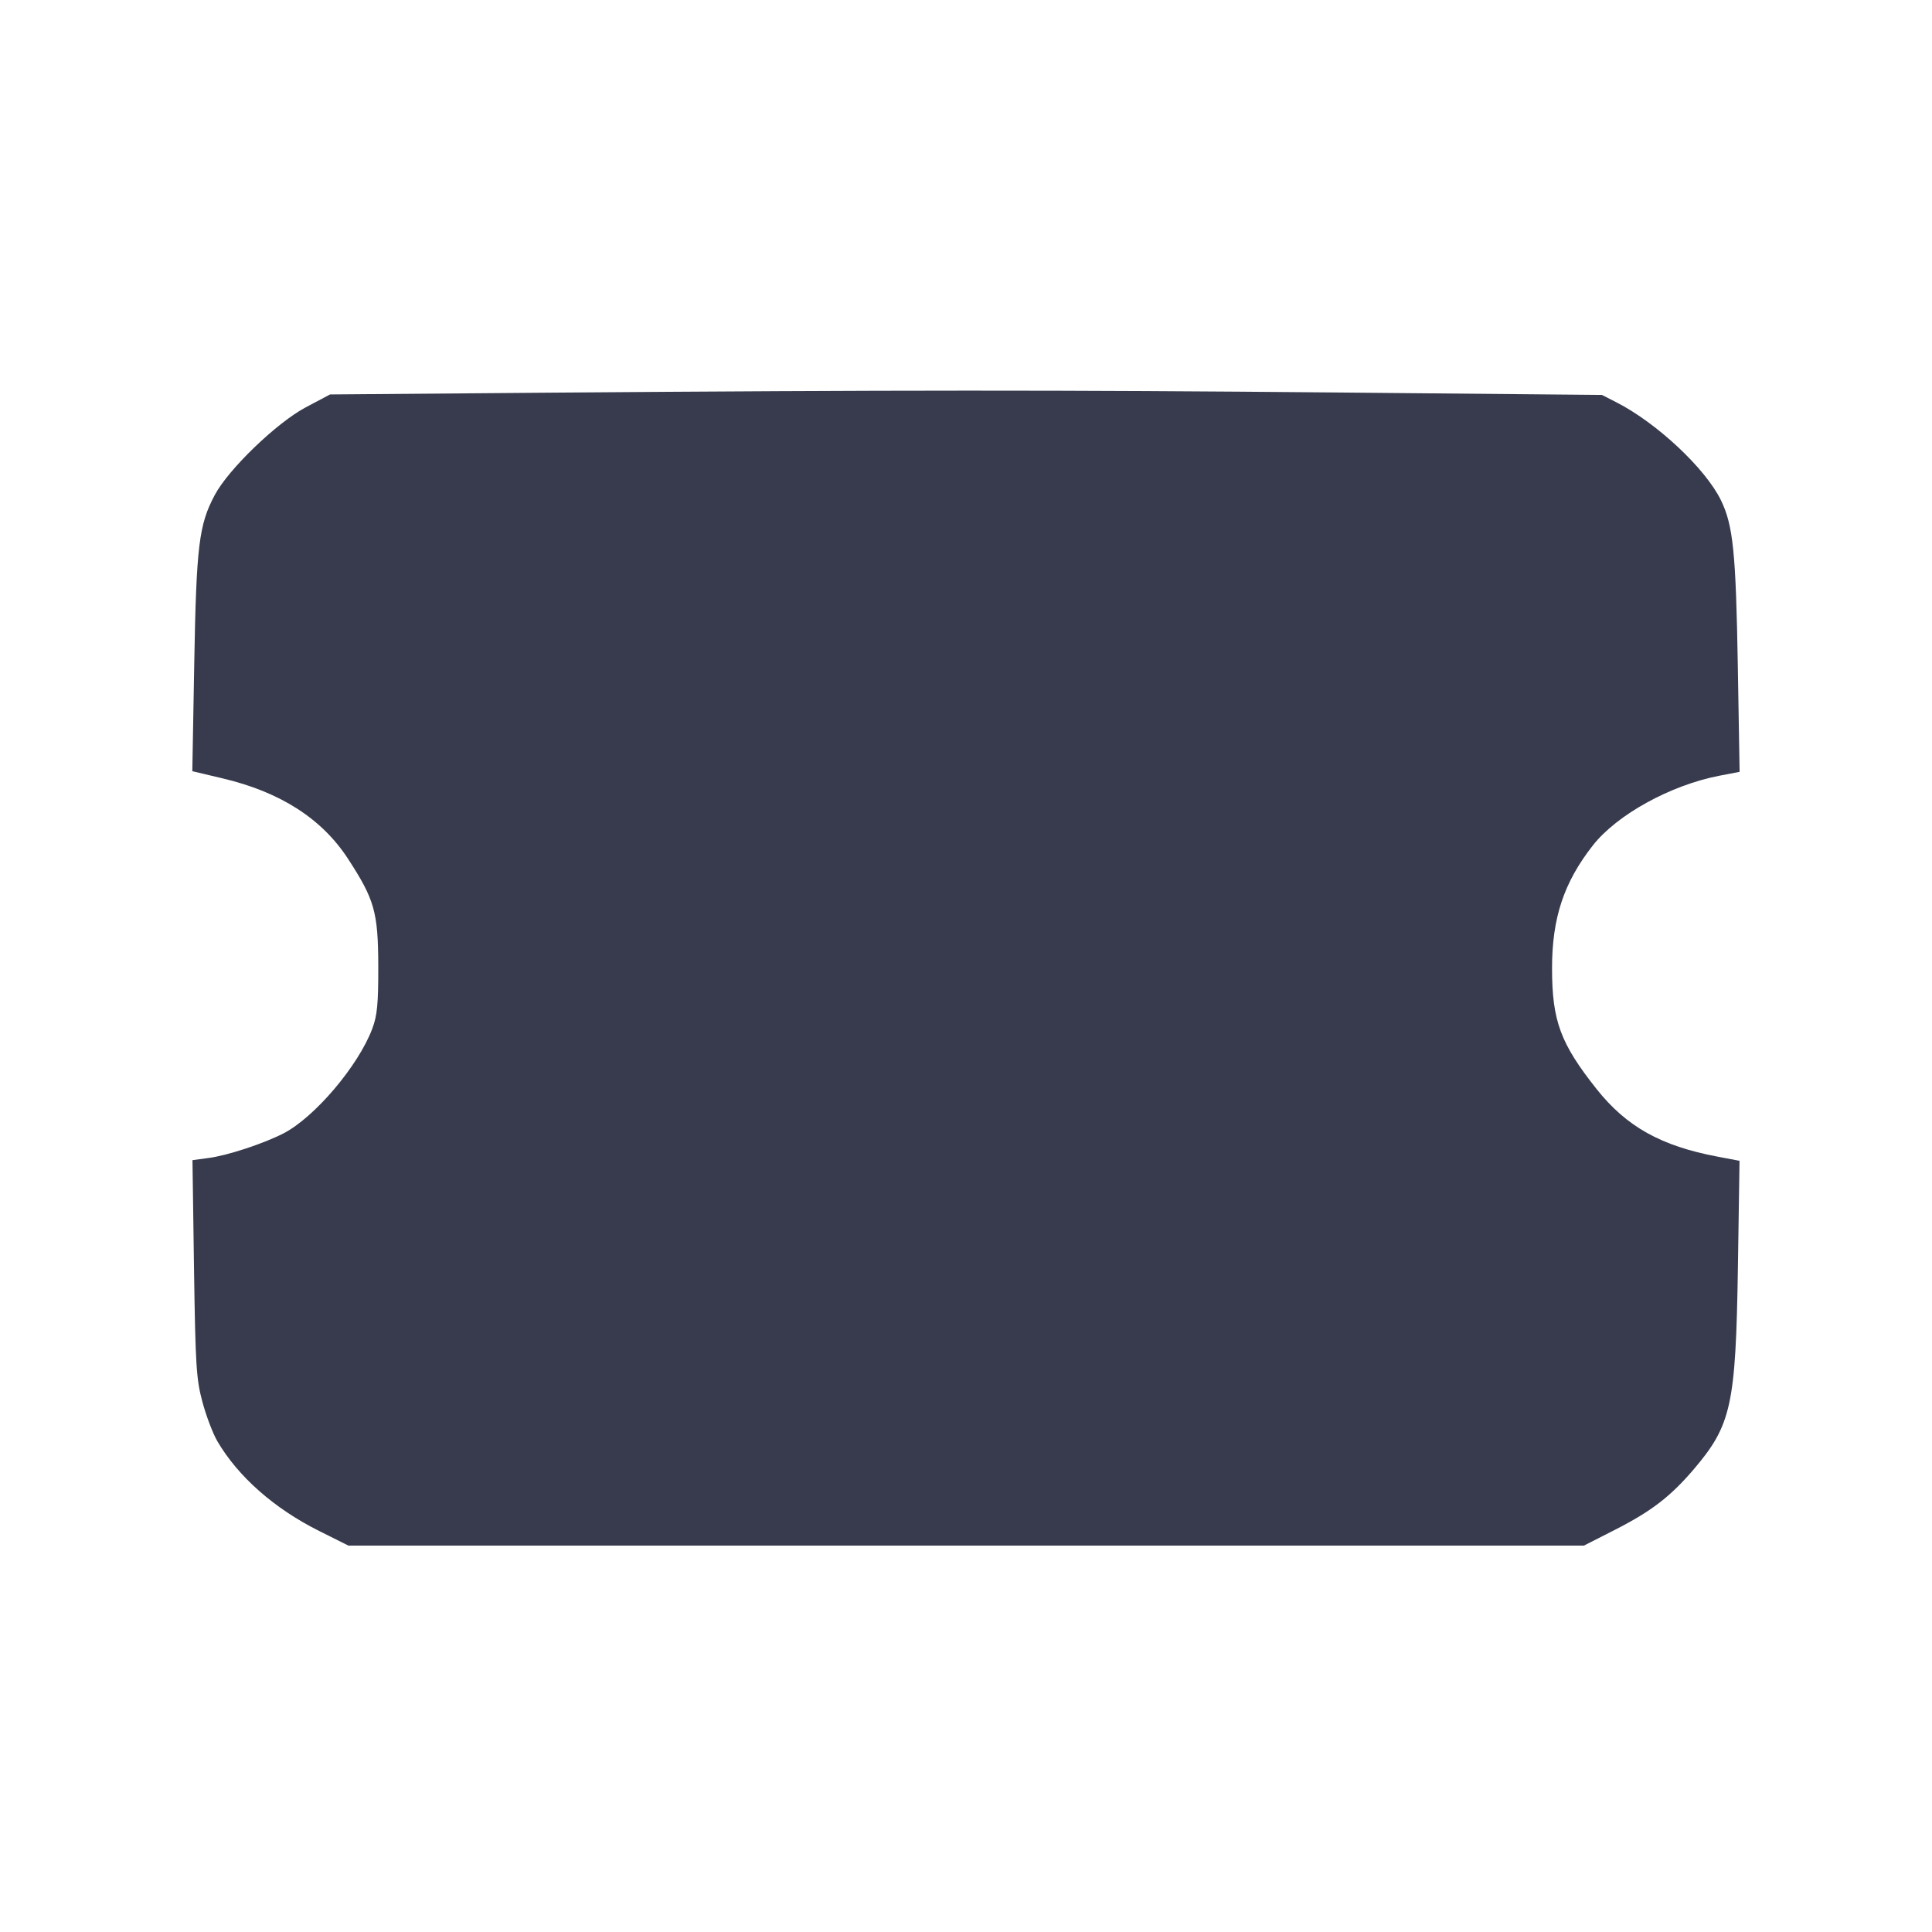
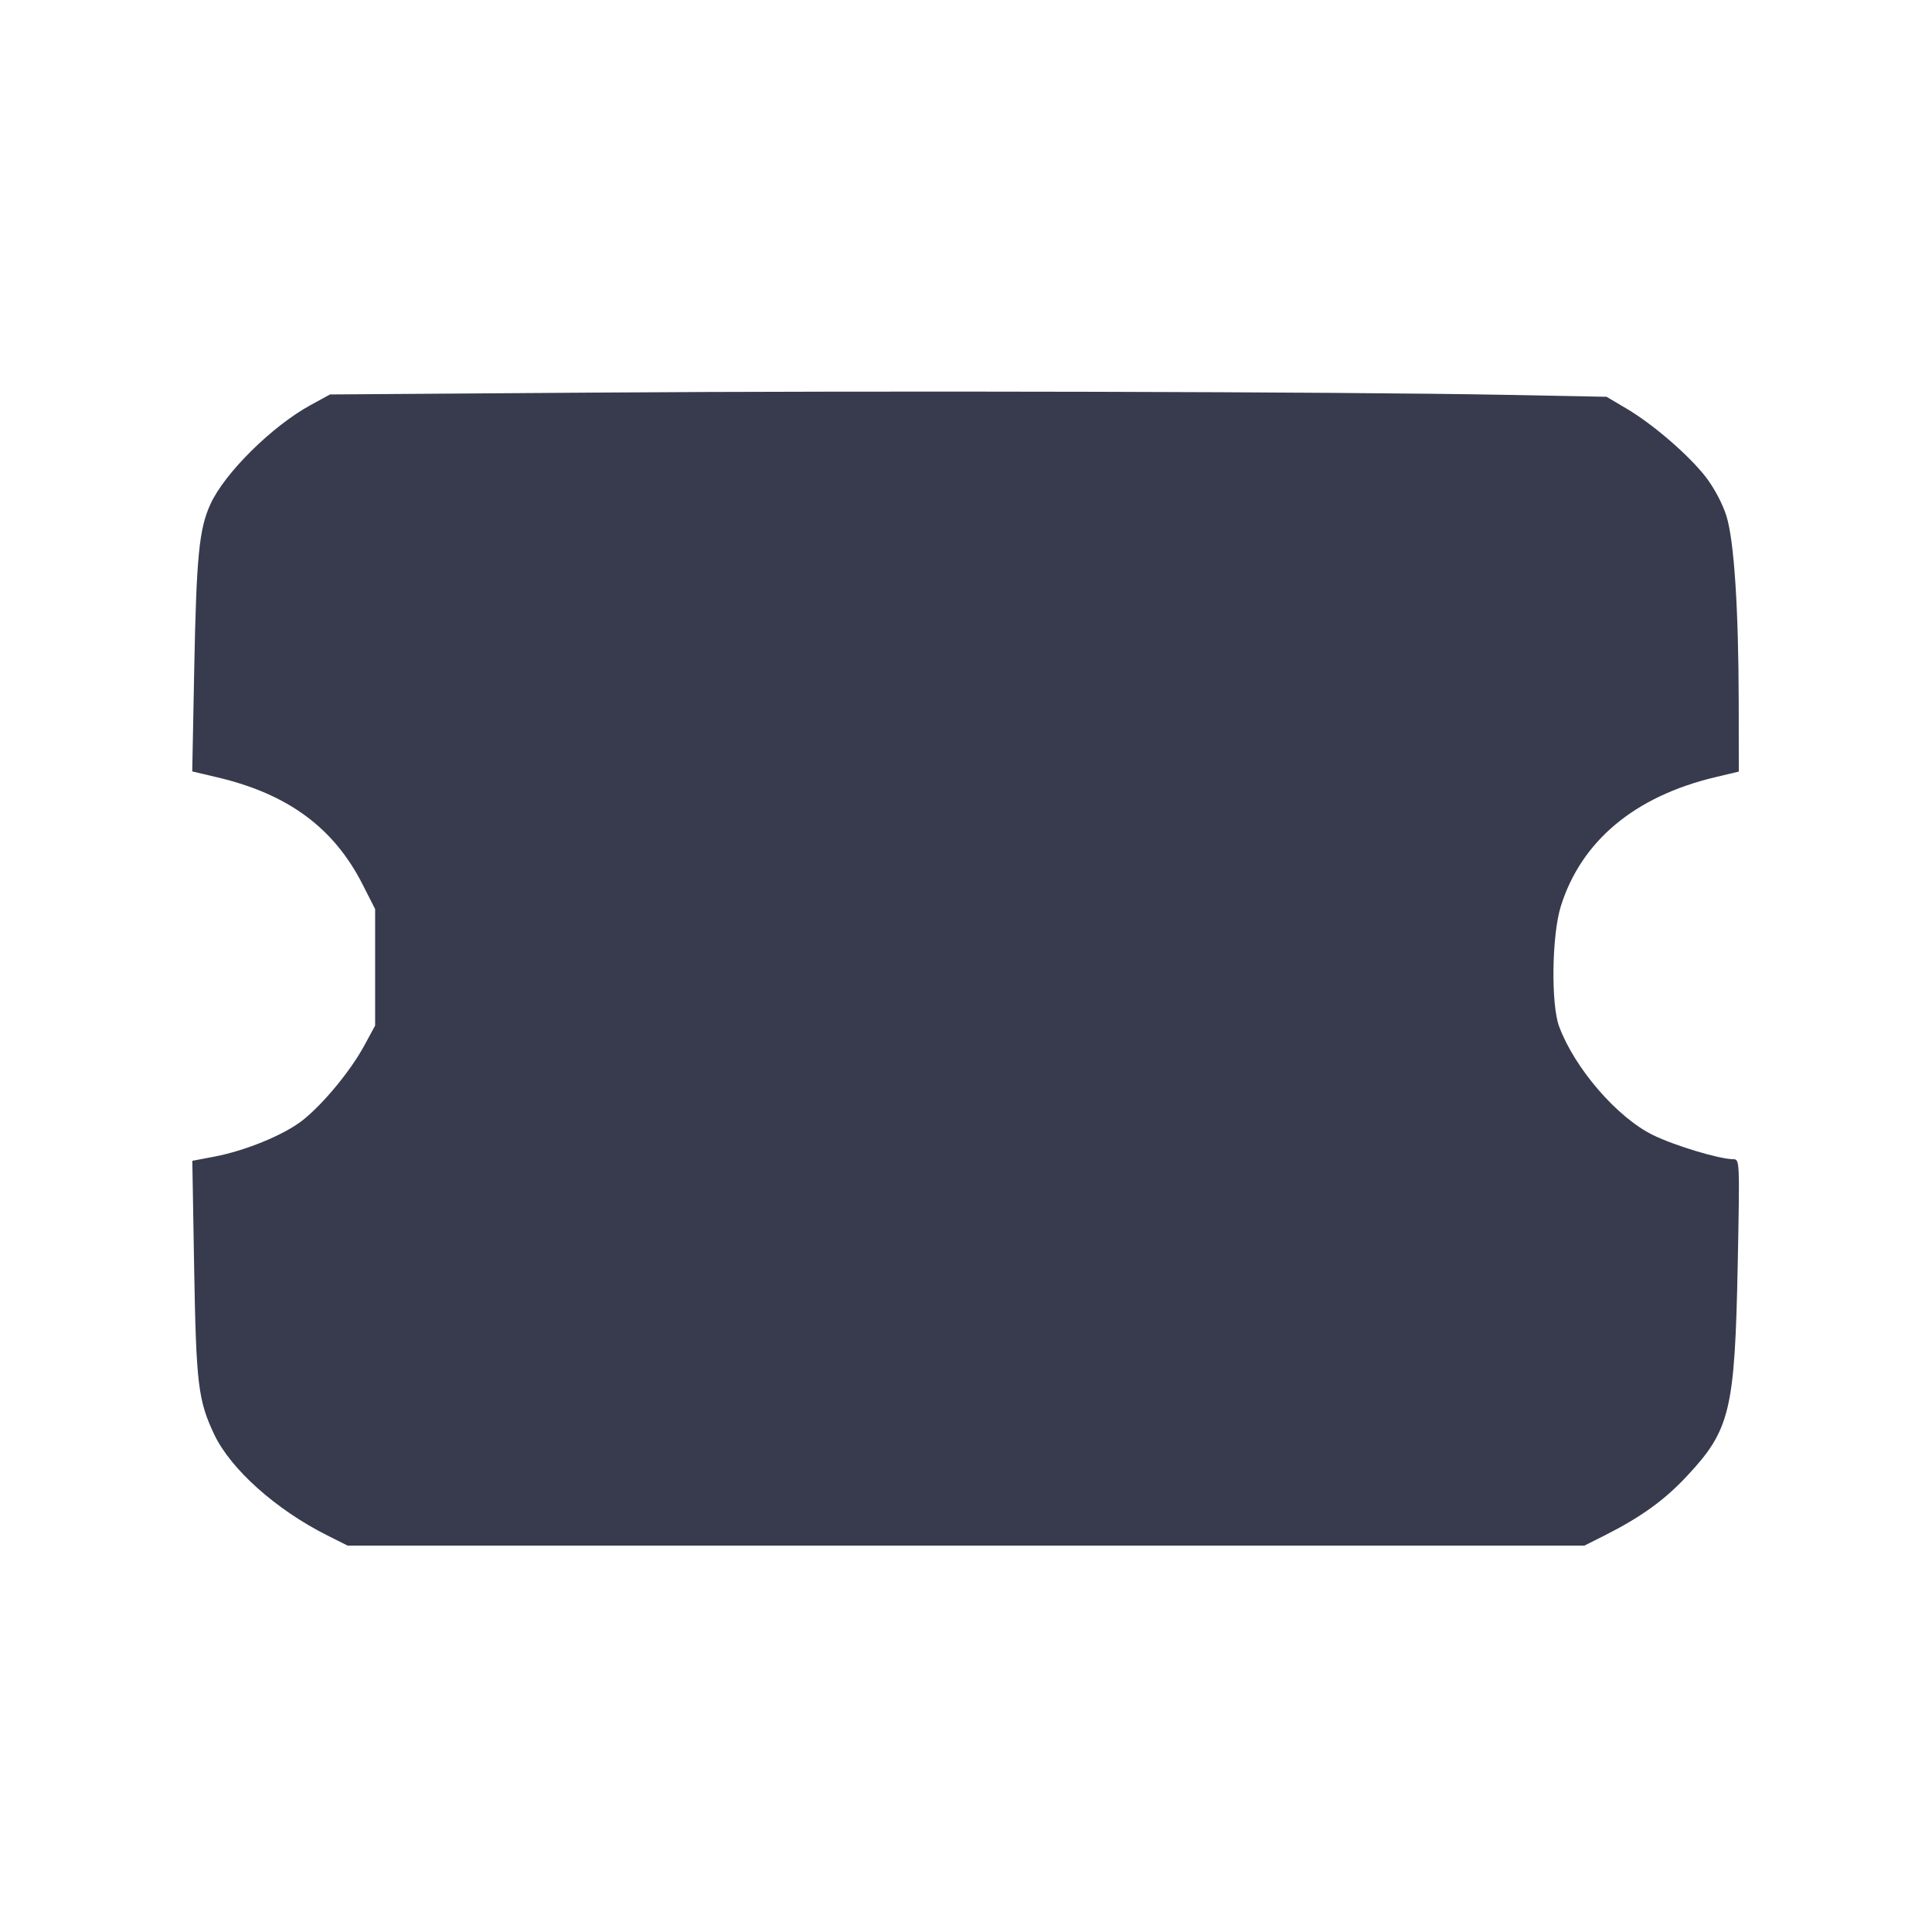
<svg xmlns="http://www.w3.org/2000/svg" width="24" height="24" viewBox="0 0 24 24" fill="none">
-   <path d="M6.820 4.878 L 4.100 4.900 3.800 5.059 C 3.440 5.249,2.839 5.827,2.668 6.149 C 2.471 6.518,2.439 6.780,2.413 8.240 L 2.389 9.580 2.764 9.669 C 3.481 9.838,3.997 10.169,4.321 10.665 C 4.653 11.175,4.697 11.328,4.699 12.000 C 4.700 12.474,4.686 12.617,4.624 12.780 C 4.450 13.243,3.905 13.883,3.520 14.080 C 3.268 14.209,2.825 14.354,2.591 14.385 L 2.391 14.412 2.410 15.756 C 2.428 16.965,2.438 17.132,2.515 17.417 C 2.562 17.591,2.645 17.810,2.701 17.905 C 2.958 18.343,3.406 18.739,3.964 19.018 L 4.328 19.200 12.002 19.200 L 19.676 19.200 20.069 19.000 C 20.515 18.772,20.750 18.591,21.037 18.256 C 21.508 17.703,21.562 17.460,21.589 15.740 L 21.609 14.420 21.335 14.368 C 20.632 14.235,20.205 13.996,19.833 13.528 C 19.384 12.962,19.280 12.681,19.280 12.027 C 19.280 11.403,19.427 10.961,19.787 10.502 C 20.086 10.121,20.749 9.755,21.355 9.637 L 21.610 9.588 21.588 8.284 C 21.564 6.861,21.530 6.526,21.378 6.214 C 21.187 5.821,20.582 5.254,20.080 4.998 L 19.900 4.906 16.640 4.876 C 13.137 4.844,11.096 4.845,6.820 4.878 " fill="#373B4D" stroke="none" fill-rule="evenodd" />
+   <path d="M7.380 4.877 L 4.100 4.900 3.860 5.031 C 3.383 5.291,2.793 5.873,2.615 6.261 C 2.474 6.567,2.440 6.906,2.413 8.301 L 2.388 9.583 2.698 9.656 C 3.578 9.863,4.147 10.283,4.505 10.988 L 4.660 11.293 4.660 12.016 L 4.660 12.740 4.526 12.987 C 4.355 13.303,4.015 13.714,3.760 13.916 C 3.531 14.097,3.050 14.295,2.658 14.369 L 2.389 14.420 2.412 15.760 C 2.437 17.196,2.461 17.395,2.661 17.819 C 2.866 18.251,3.431 18.756,4.069 19.075 L 4.318 19.200 12.000 19.200 L 19.682 19.200 19.931 19.075 C 20.388 18.844,20.675 18.637,20.957 18.335 C 21.494 17.760,21.551 17.522,21.587 15.690 C 21.612 14.420,21.611 14.400,21.532 14.400 C 21.361 14.400,20.806 14.233,20.534 14.100 C 20.089 13.882,19.561 13.271,19.368 12.751 C 19.265 12.473,19.277 11.617,19.389 11.258 C 19.643 10.447,20.307 9.892,21.310 9.654 L 21.600 9.585 21.599 8.743 C 21.597 7.555,21.542 6.717,21.446 6.409 C 21.400 6.261,21.295 6.063,21.194 5.931 C 20.982 5.656,20.536 5.271,20.204 5.075 L 19.957 4.929 18.709 4.905 C 16.660 4.866,10.888 4.852,7.380 4.877 " fill="#373B4D" stroke="none" fill-rule="evenodd" />
</svg>
